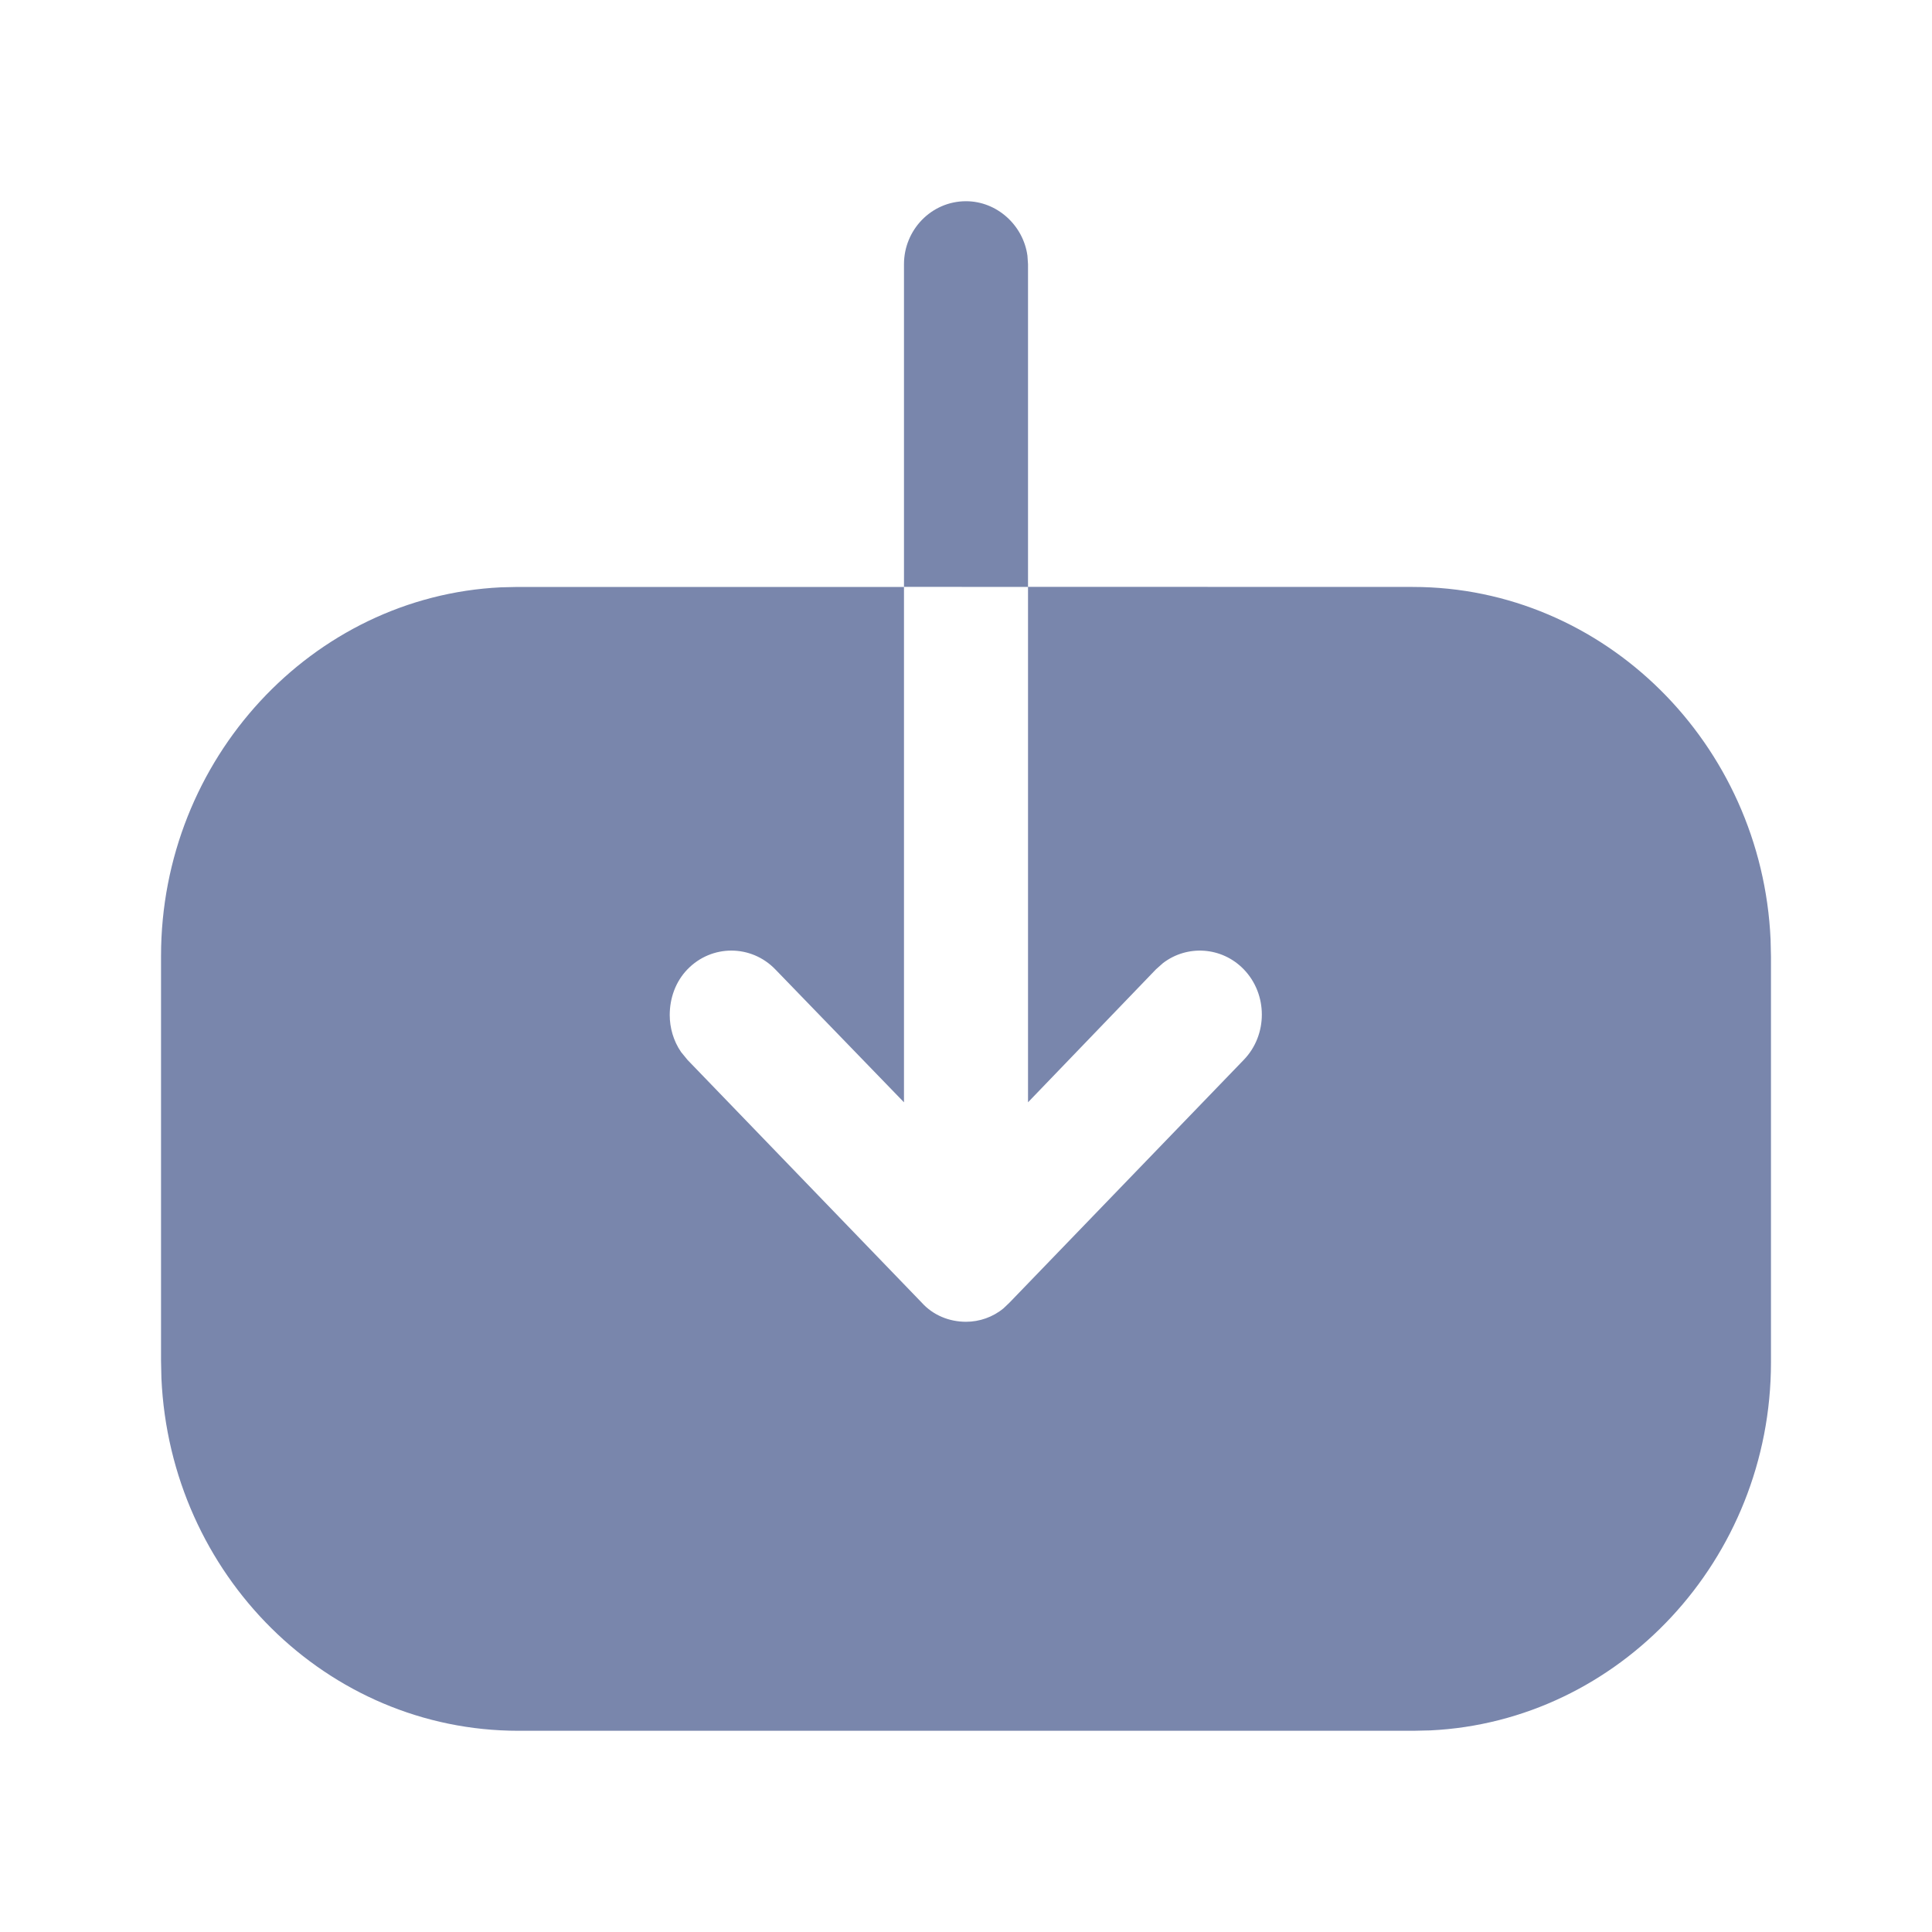
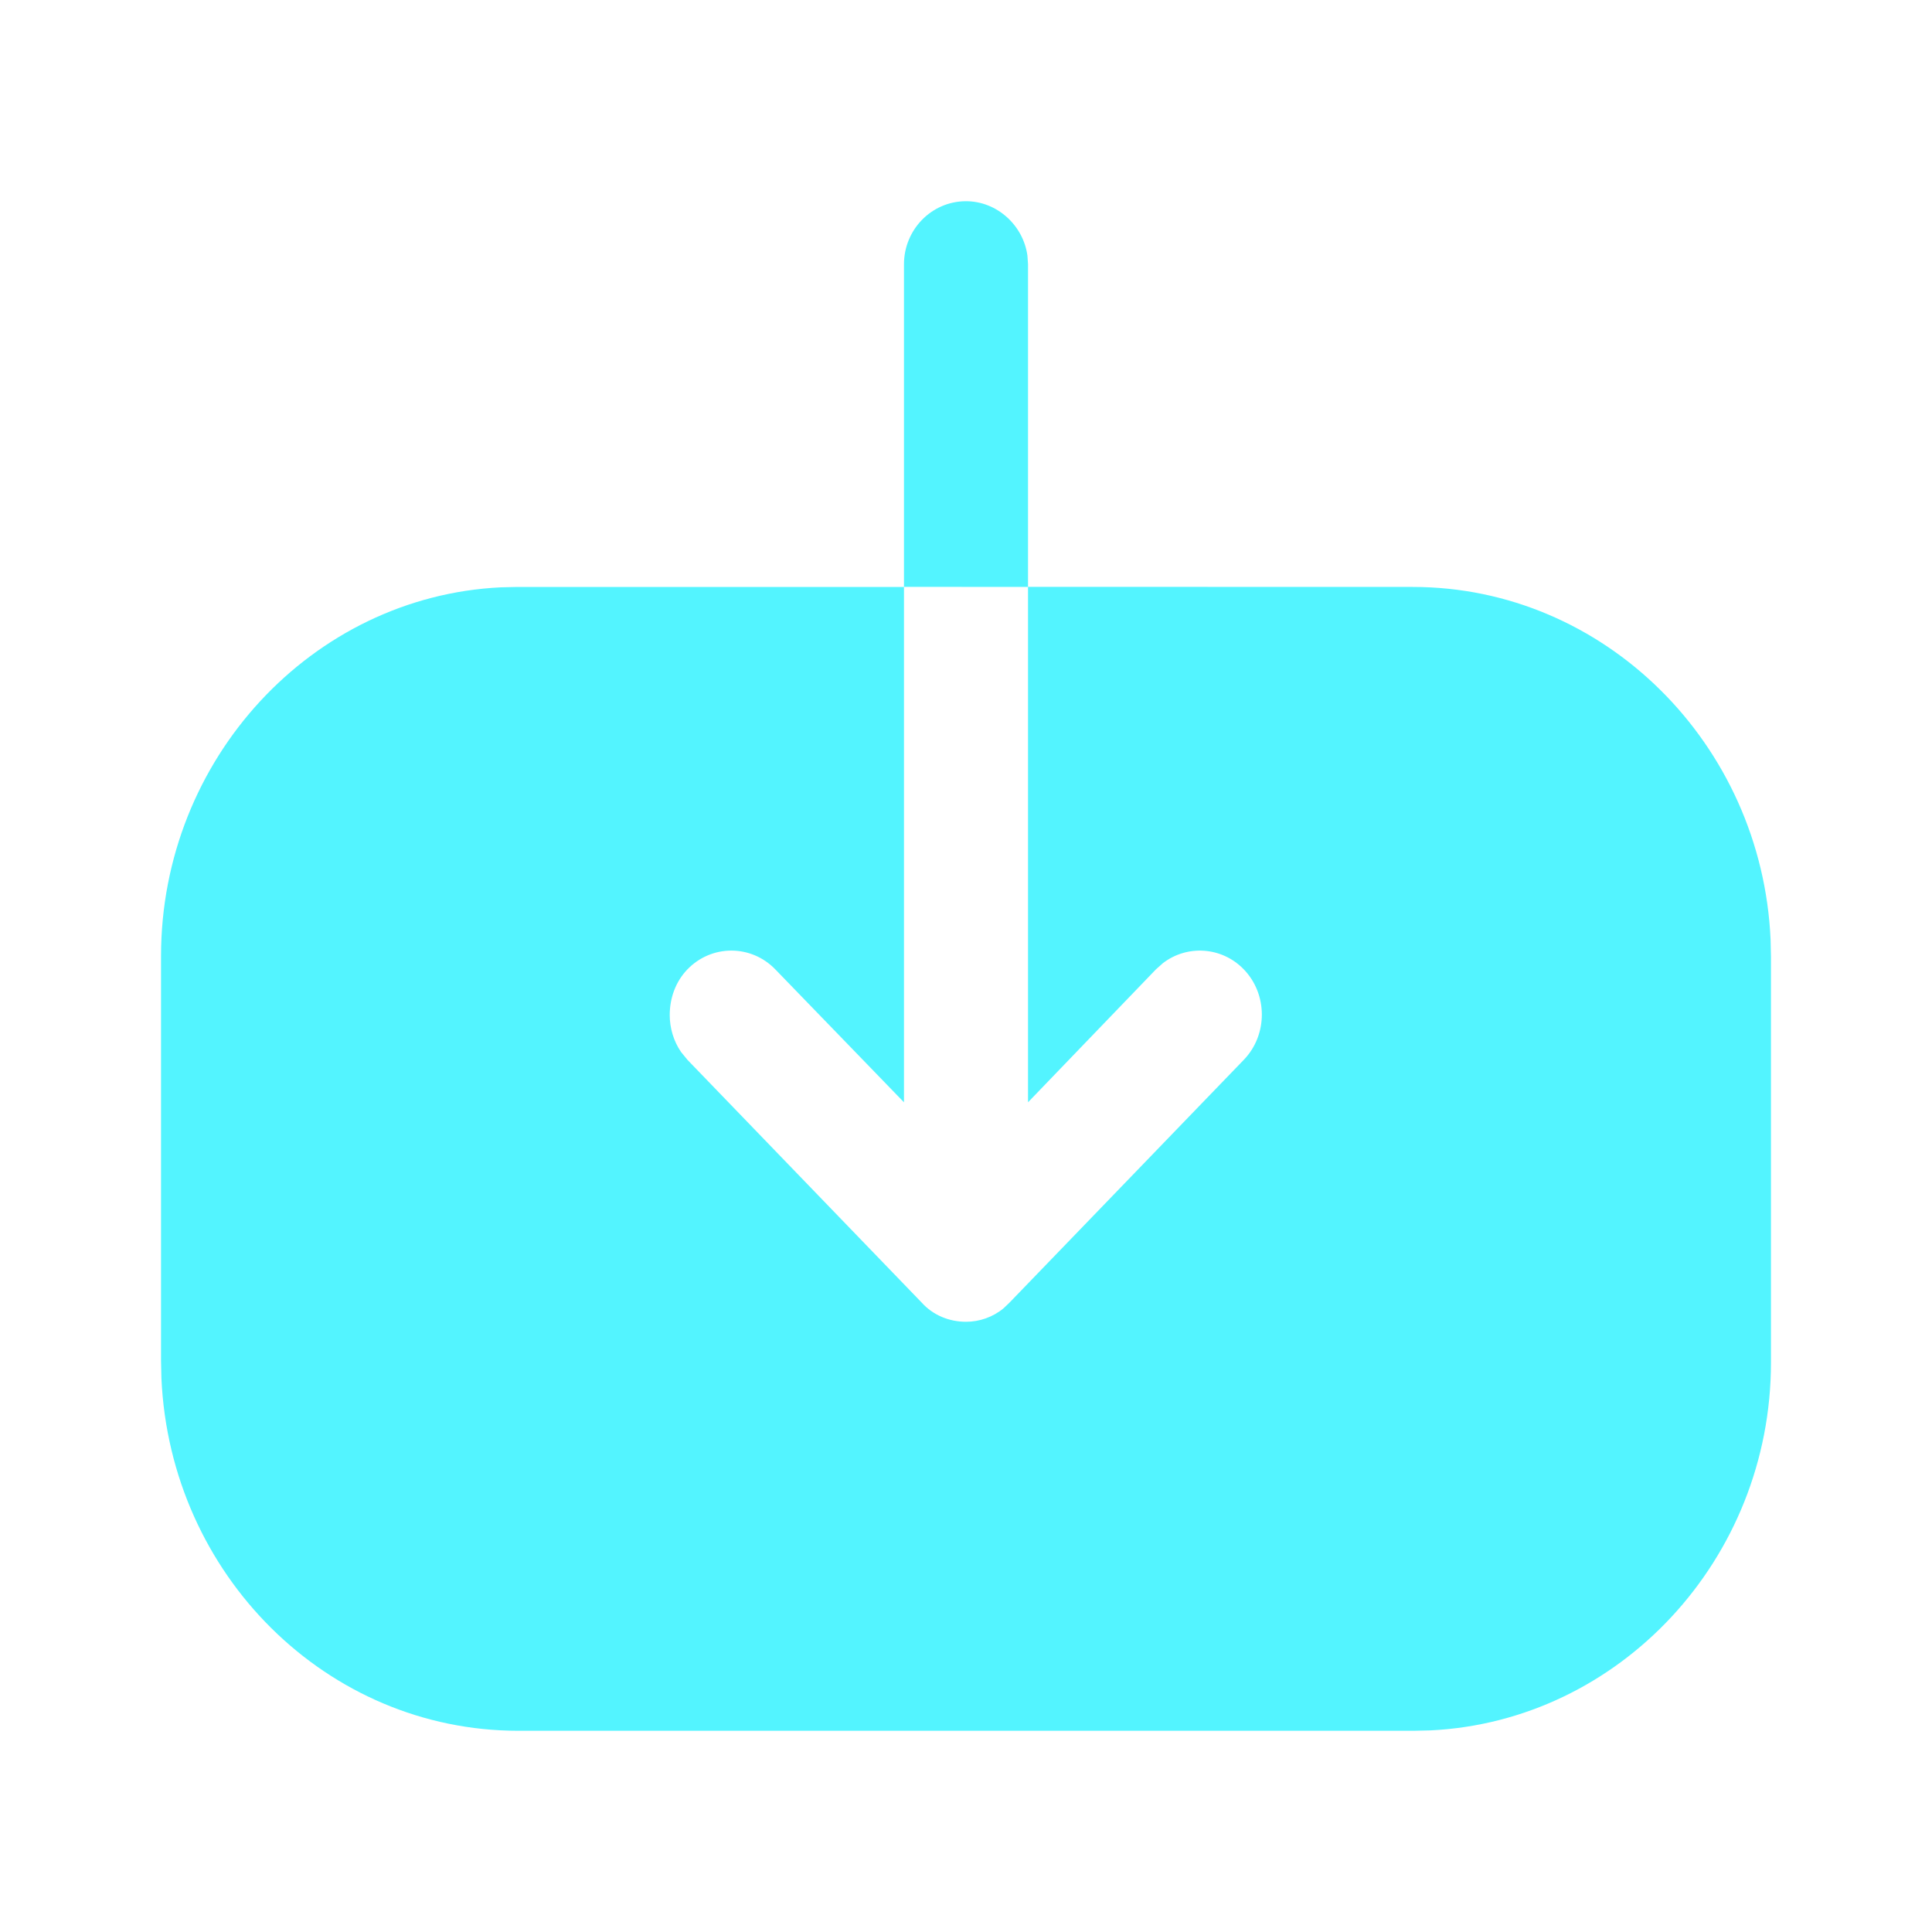
<svg xmlns="http://www.w3.org/2000/svg" width="20" height="20" viewBox="0 0 20 20" fill="none">
-   <path d="M9.358 6.075V2.735C9.358 2.379 9.642 2.083 10 2.083C10.321 2.083 10.593 2.332 10.636 2.647L10.642 2.735V6.075L14.625 6.076C16.608 6.076 18.238 7.7 18.329 9.725L18.333 9.905V14.104C18.333 16.144 16.761 17.819 14.807 17.913L14.633 17.917H5.367C3.383 17.917 1.762 16.301 1.671 14.268L1.667 14.087L1.667 9.897C1.667 7.857 3.232 6.174 5.185 6.08L5.358 6.076H9.358V11.411L8.025 10.034C7.775 9.776 7.367 9.776 7.117 10.034C6.992 10.163 6.933 10.335 6.933 10.508C6.933 10.638 6.971 10.775 7.05 10.89L7.117 10.972L9.542 13.485C9.658 13.614 9.825 13.683 10 13.683C10.139 13.683 10.278 13.635 10.388 13.544L10.45 13.485L12.875 10.972C13.125 10.714 13.125 10.292 12.875 10.034C12.648 9.8 12.29 9.778 12.039 9.97L11.967 10.034L10.642 11.411V6.076L9.358 6.075Z" fill="#7986AC" />
+   <path d="M9.358 6.075V2.735C9.358 2.379 9.642 2.083 10 2.083C10.321 2.083 10.593 2.332 10.636 2.647L10.642 2.735V6.075L14.625 6.076C16.608 6.076 18.238 7.7 18.329 9.725L18.333 9.905V14.104C18.333 16.144 16.761 17.819 14.807 17.913L14.633 17.917H5.367C3.383 17.917 1.762 16.301 1.671 14.268L1.667 14.087L1.667 9.897C1.667 7.857 3.232 6.174 5.185 6.08L5.358 6.076H9.358V11.411L8.025 10.034C7.775 9.776 7.367 9.776 7.117 10.034C6.992 10.163 6.933 10.335 6.933 10.508C6.933 10.638 6.971 10.775 7.05 10.89L7.117 10.972L9.542 13.485C9.658 13.614 9.825 13.683 10 13.683C10.139 13.683 10.278 13.635 10.388 13.544L10.45 13.485L12.875 10.972C13.125 10.714 13.125 10.292 12.875 10.034C12.648 9.8 12.29 9.778 12.039 9.97L11.967 10.034L10.642 11.411V6.076L9.358 6.075Z" fill="#53F4FF" />
</svg>
